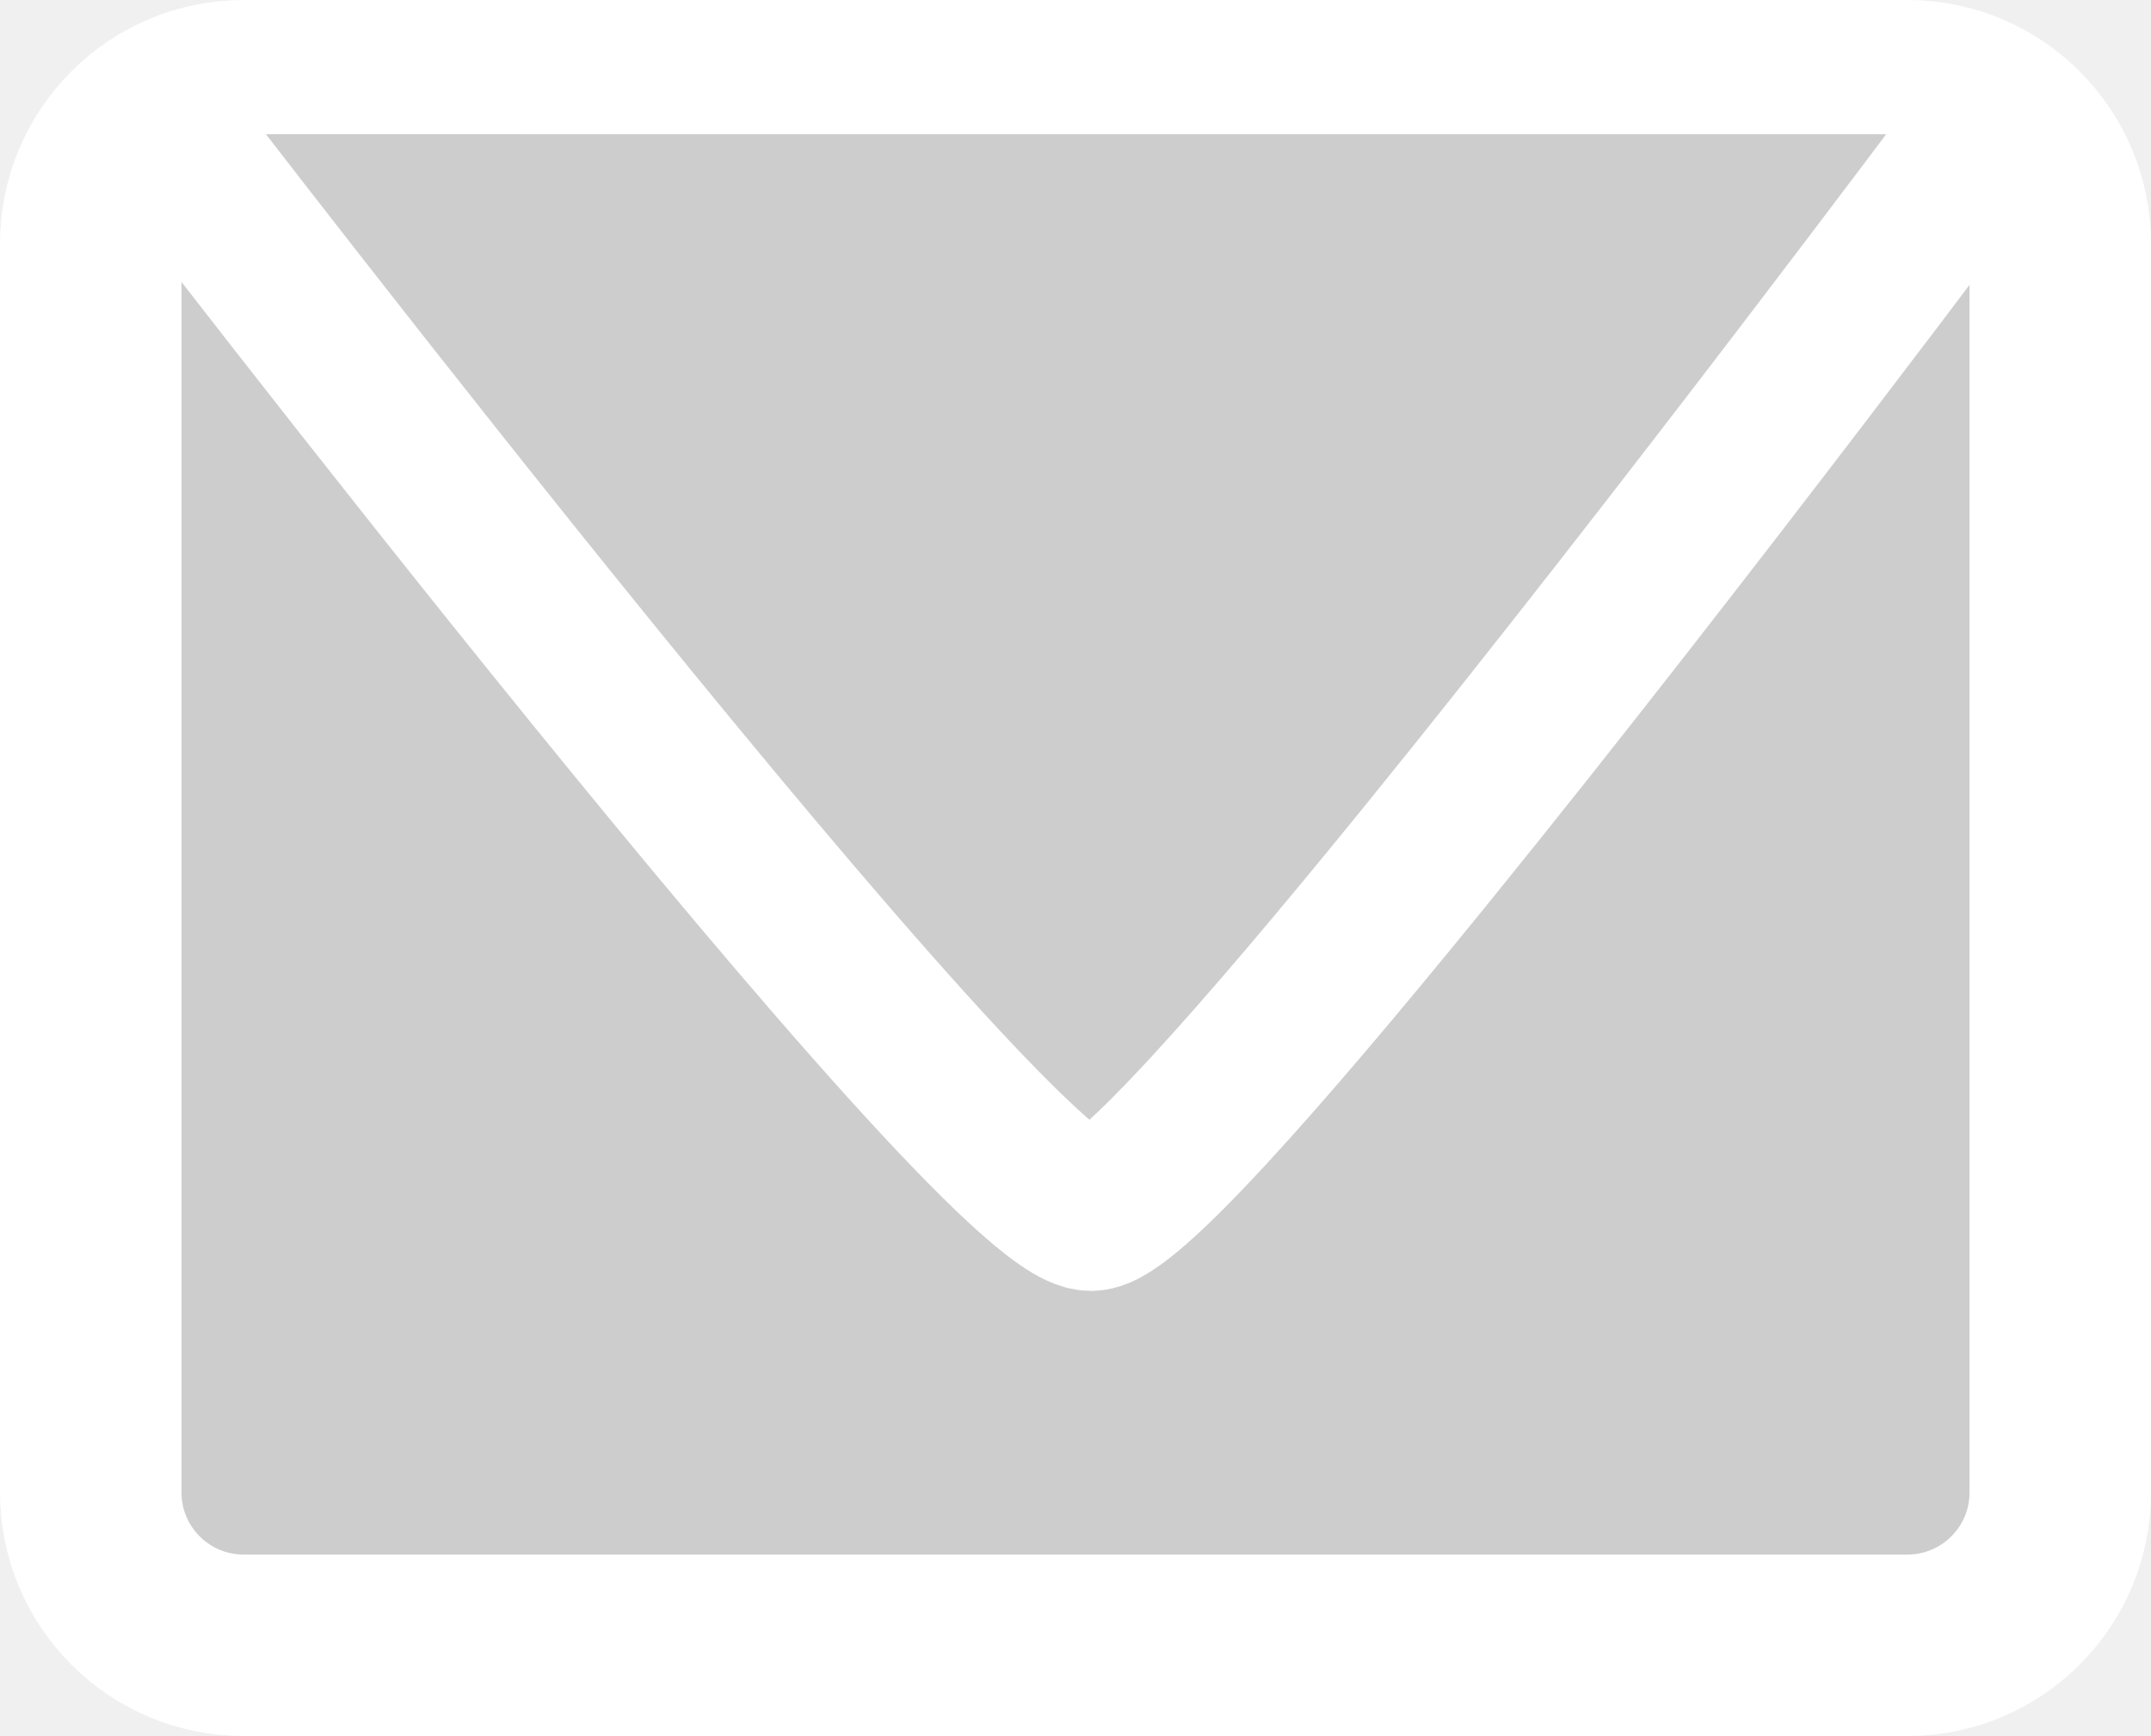
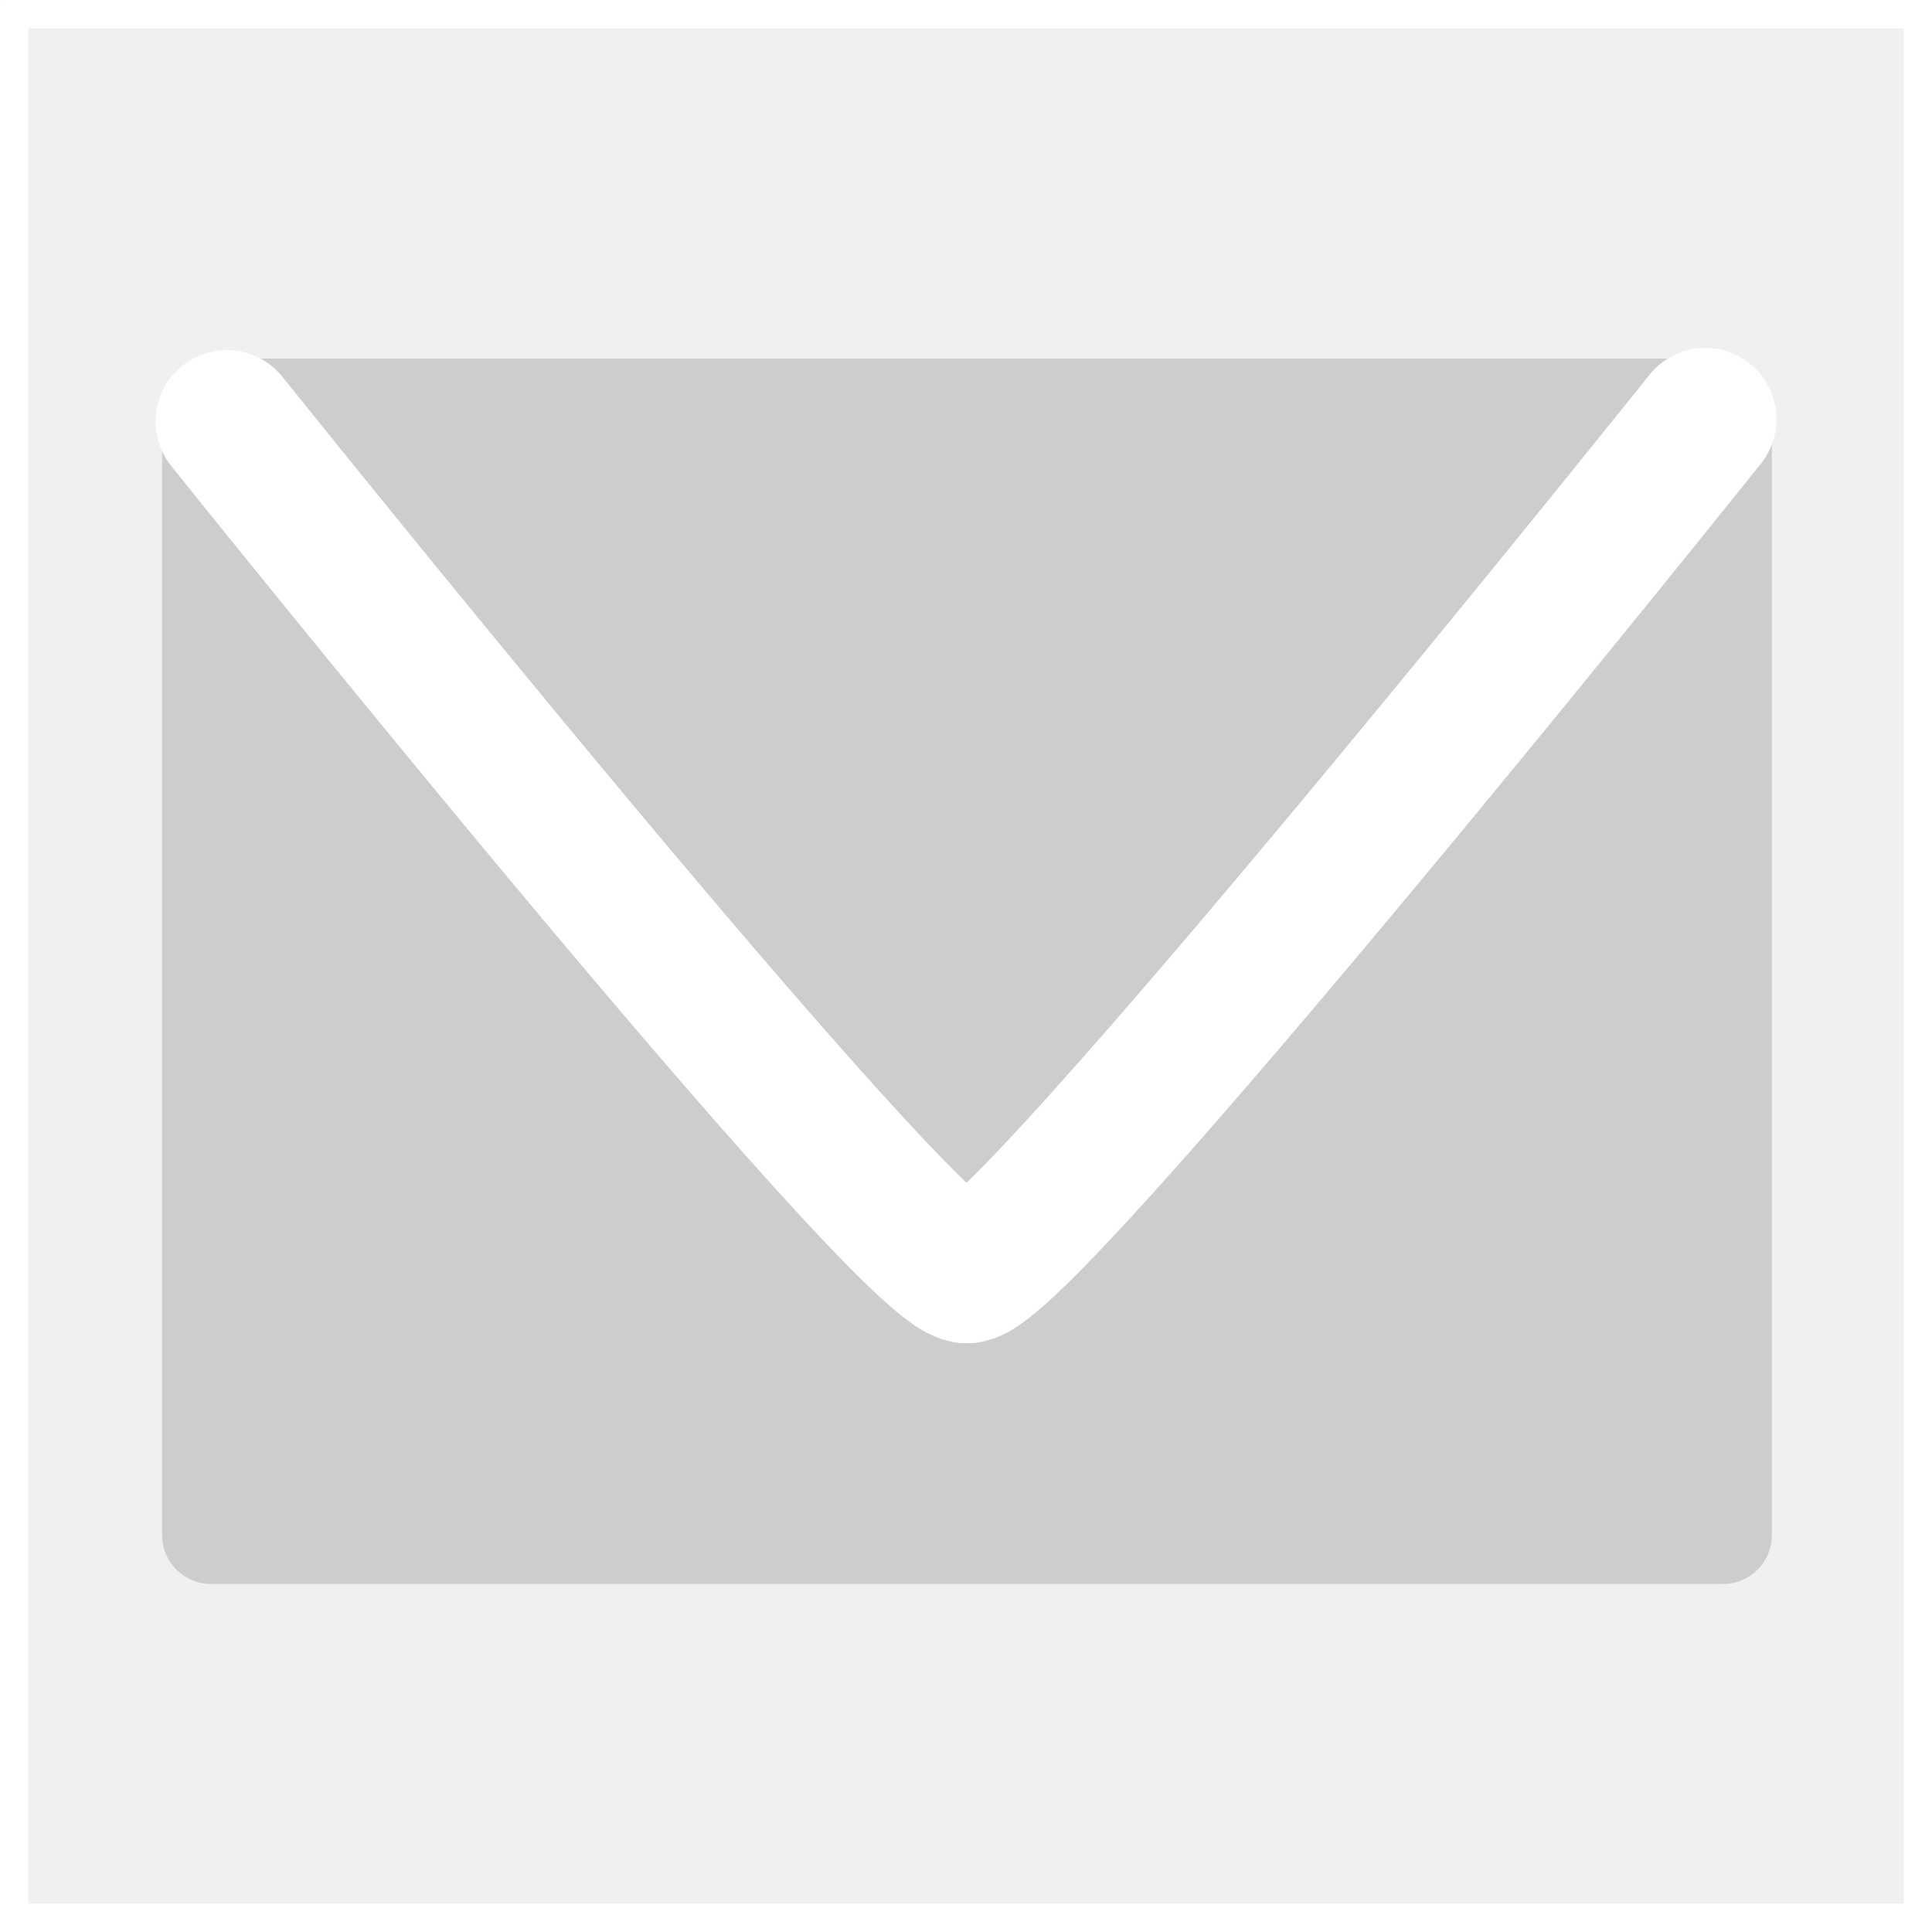
- <svg xmlns="http://www.w3.org/2000/svg" version="1.1" width="35.56" height="28.704" id="svg13637">
-   <defs id="defs13639" />
-   <g transform="translate(-257.9297,-589.1271)" id="layer1">
-     <g transform="translate(98.15494,-43.33468)" id="g4265">
-       <rect width="32.56" height="25.704" ry="2.528" x="161.275" y="633.962" id="rect42810" style="fill:#cdcdcd;fill-opacity:1;stroke:#ffffff;stroke-width:3;stroke-linecap:round;stroke-miterlimit:4;stroke-opacity:1;stroke-dasharray:none;stroke-dashoffset:0" />
-       <path d="m 162.53,634.681 c 0,0 13.662,17.825 15.281,17.825 0.563,0 2.833,-2.576 5.43,-5.77 0.04,-0.049 0.08,-0.099 0.121,-0.149 4.21,-5.187 9.219,-11.905 9.219,-11.905" id="path42812" style="color:#000000;fill:#cdcdcd;fill-opacity:1;fill-rule:nonzero;stroke:#ffffff;stroke-width:2.6;stroke-linecap:square;stroke-linejoin:miter;stroke-miterlimit:10;stroke-opacity:1;stroke-dasharray:none;stroke-dashoffset:0;marker:none;visibility:visible;display:inline;overflow:visible;enable-background:accumulate" />
+ <svg xmlns="http://www.w3.org/2000/svg" version="1.1" width="35" height="35" id="svg6273">
+   <defs id="defs6275">
+     </defs>
+   <g transform="translate(-279.2258,-581.9844)" id="layer1">
+     <g transform="translate(119.1421,-51.33325)" id="g6408">
+       <rect width="34.486" height="34.486" x="160.341" y="633.575" id="rect4010" style="fill:none;stroke:#ffffff;stroke-width:0.514;stroke-linecap:square;stroke-miterlimit:4;stroke-opacity:1;stroke-dasharray:none" />
+       <g transform="matrix(0.8636359,0,0,0.8636359,24.21603,88.74592)" id="g4126-5">
+         <rect width="33.767" height="25.704" ry="1.025" x="160.721" y="638.079" id="rect42810-8" style="fill:#cdcdcd;fill-opacity:1;stroke:none" />
+         <path d="m 162.078,639.396 c 0,0 14.299,17.843 15.525,17.841" id="path4124-5" style="fill:none;stroke:#ffffff;stroke-width:2.99;stroke-linecap:round;stroke-linejoin:miter;stroke-miterlimit:4;stroke-opacity:1;stroke-dasharray:none" />
+         <path d="m 177.603,657.237 c 1.184,-10e-4 15.486,-17.886 15.486,-17.886" id="path4097-5" style="fill:none;stroke:#ffffff;stroke-width:2.99;stroke-linecap:round;stroke-linejoin:miter;stroke-miterlimit:4;stroke-opacity:1;stroke-dasharray:none" />
+       </g>
    </g>
  </g>
</svg>
